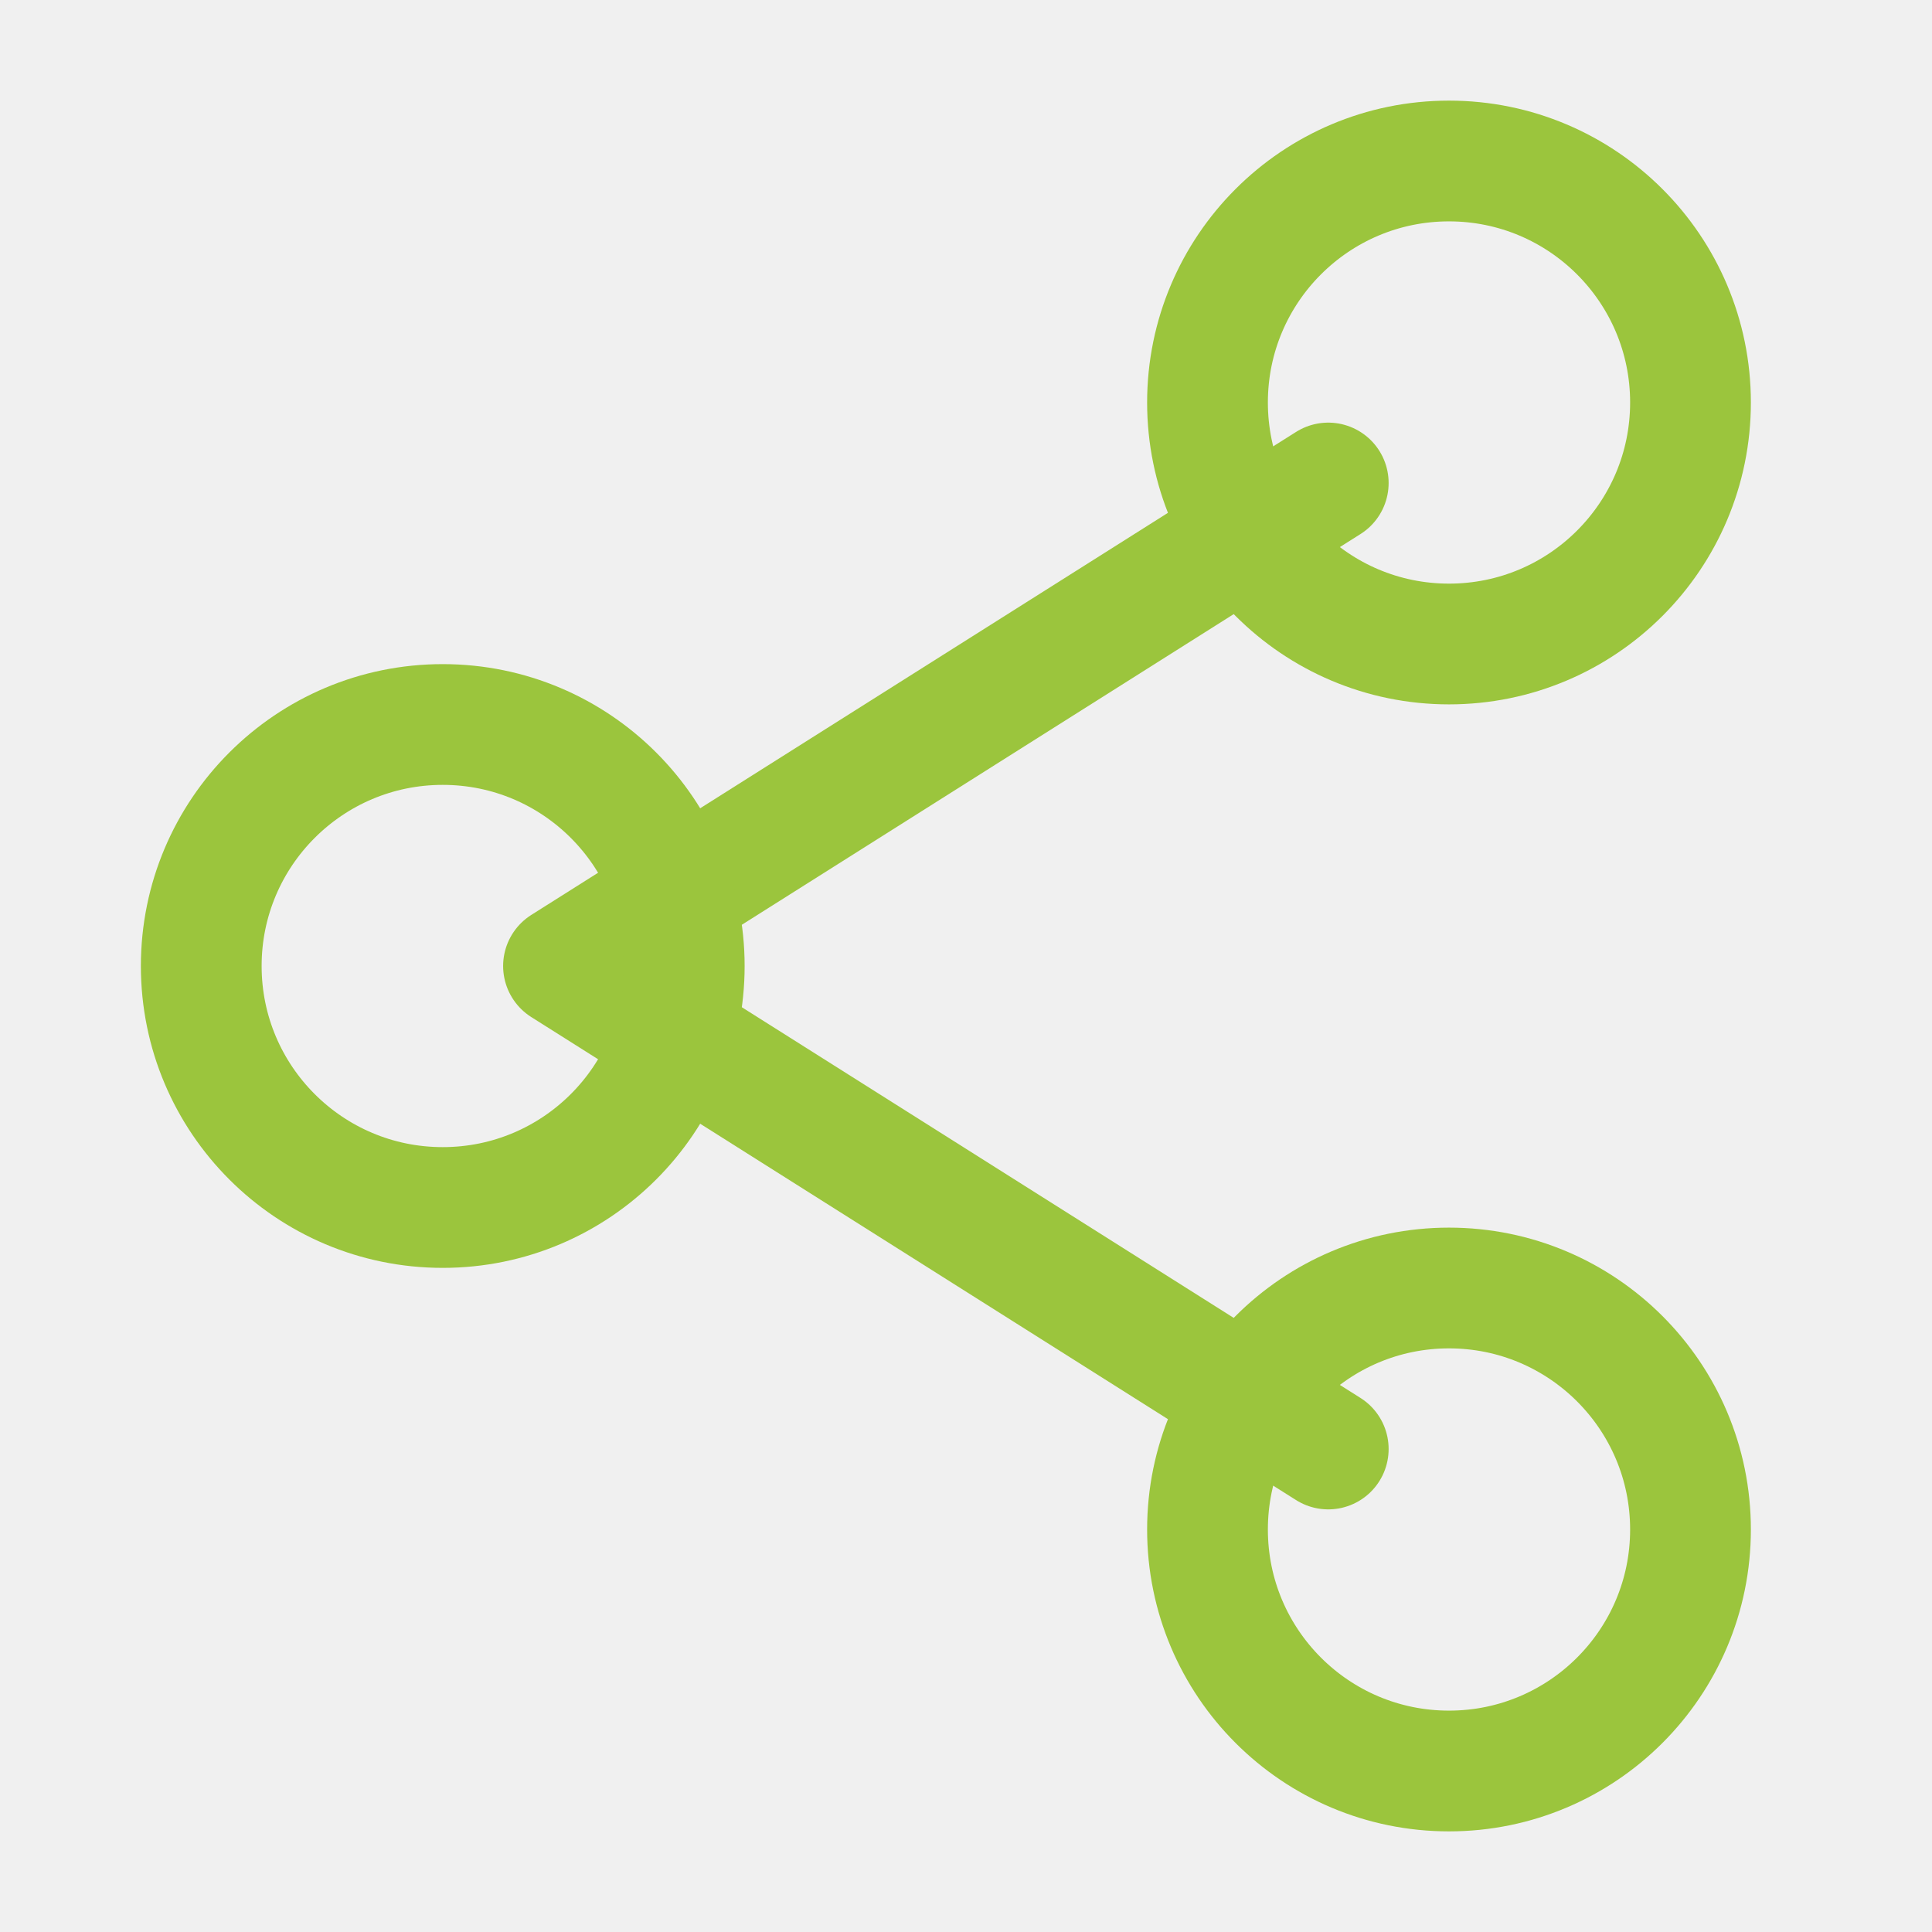
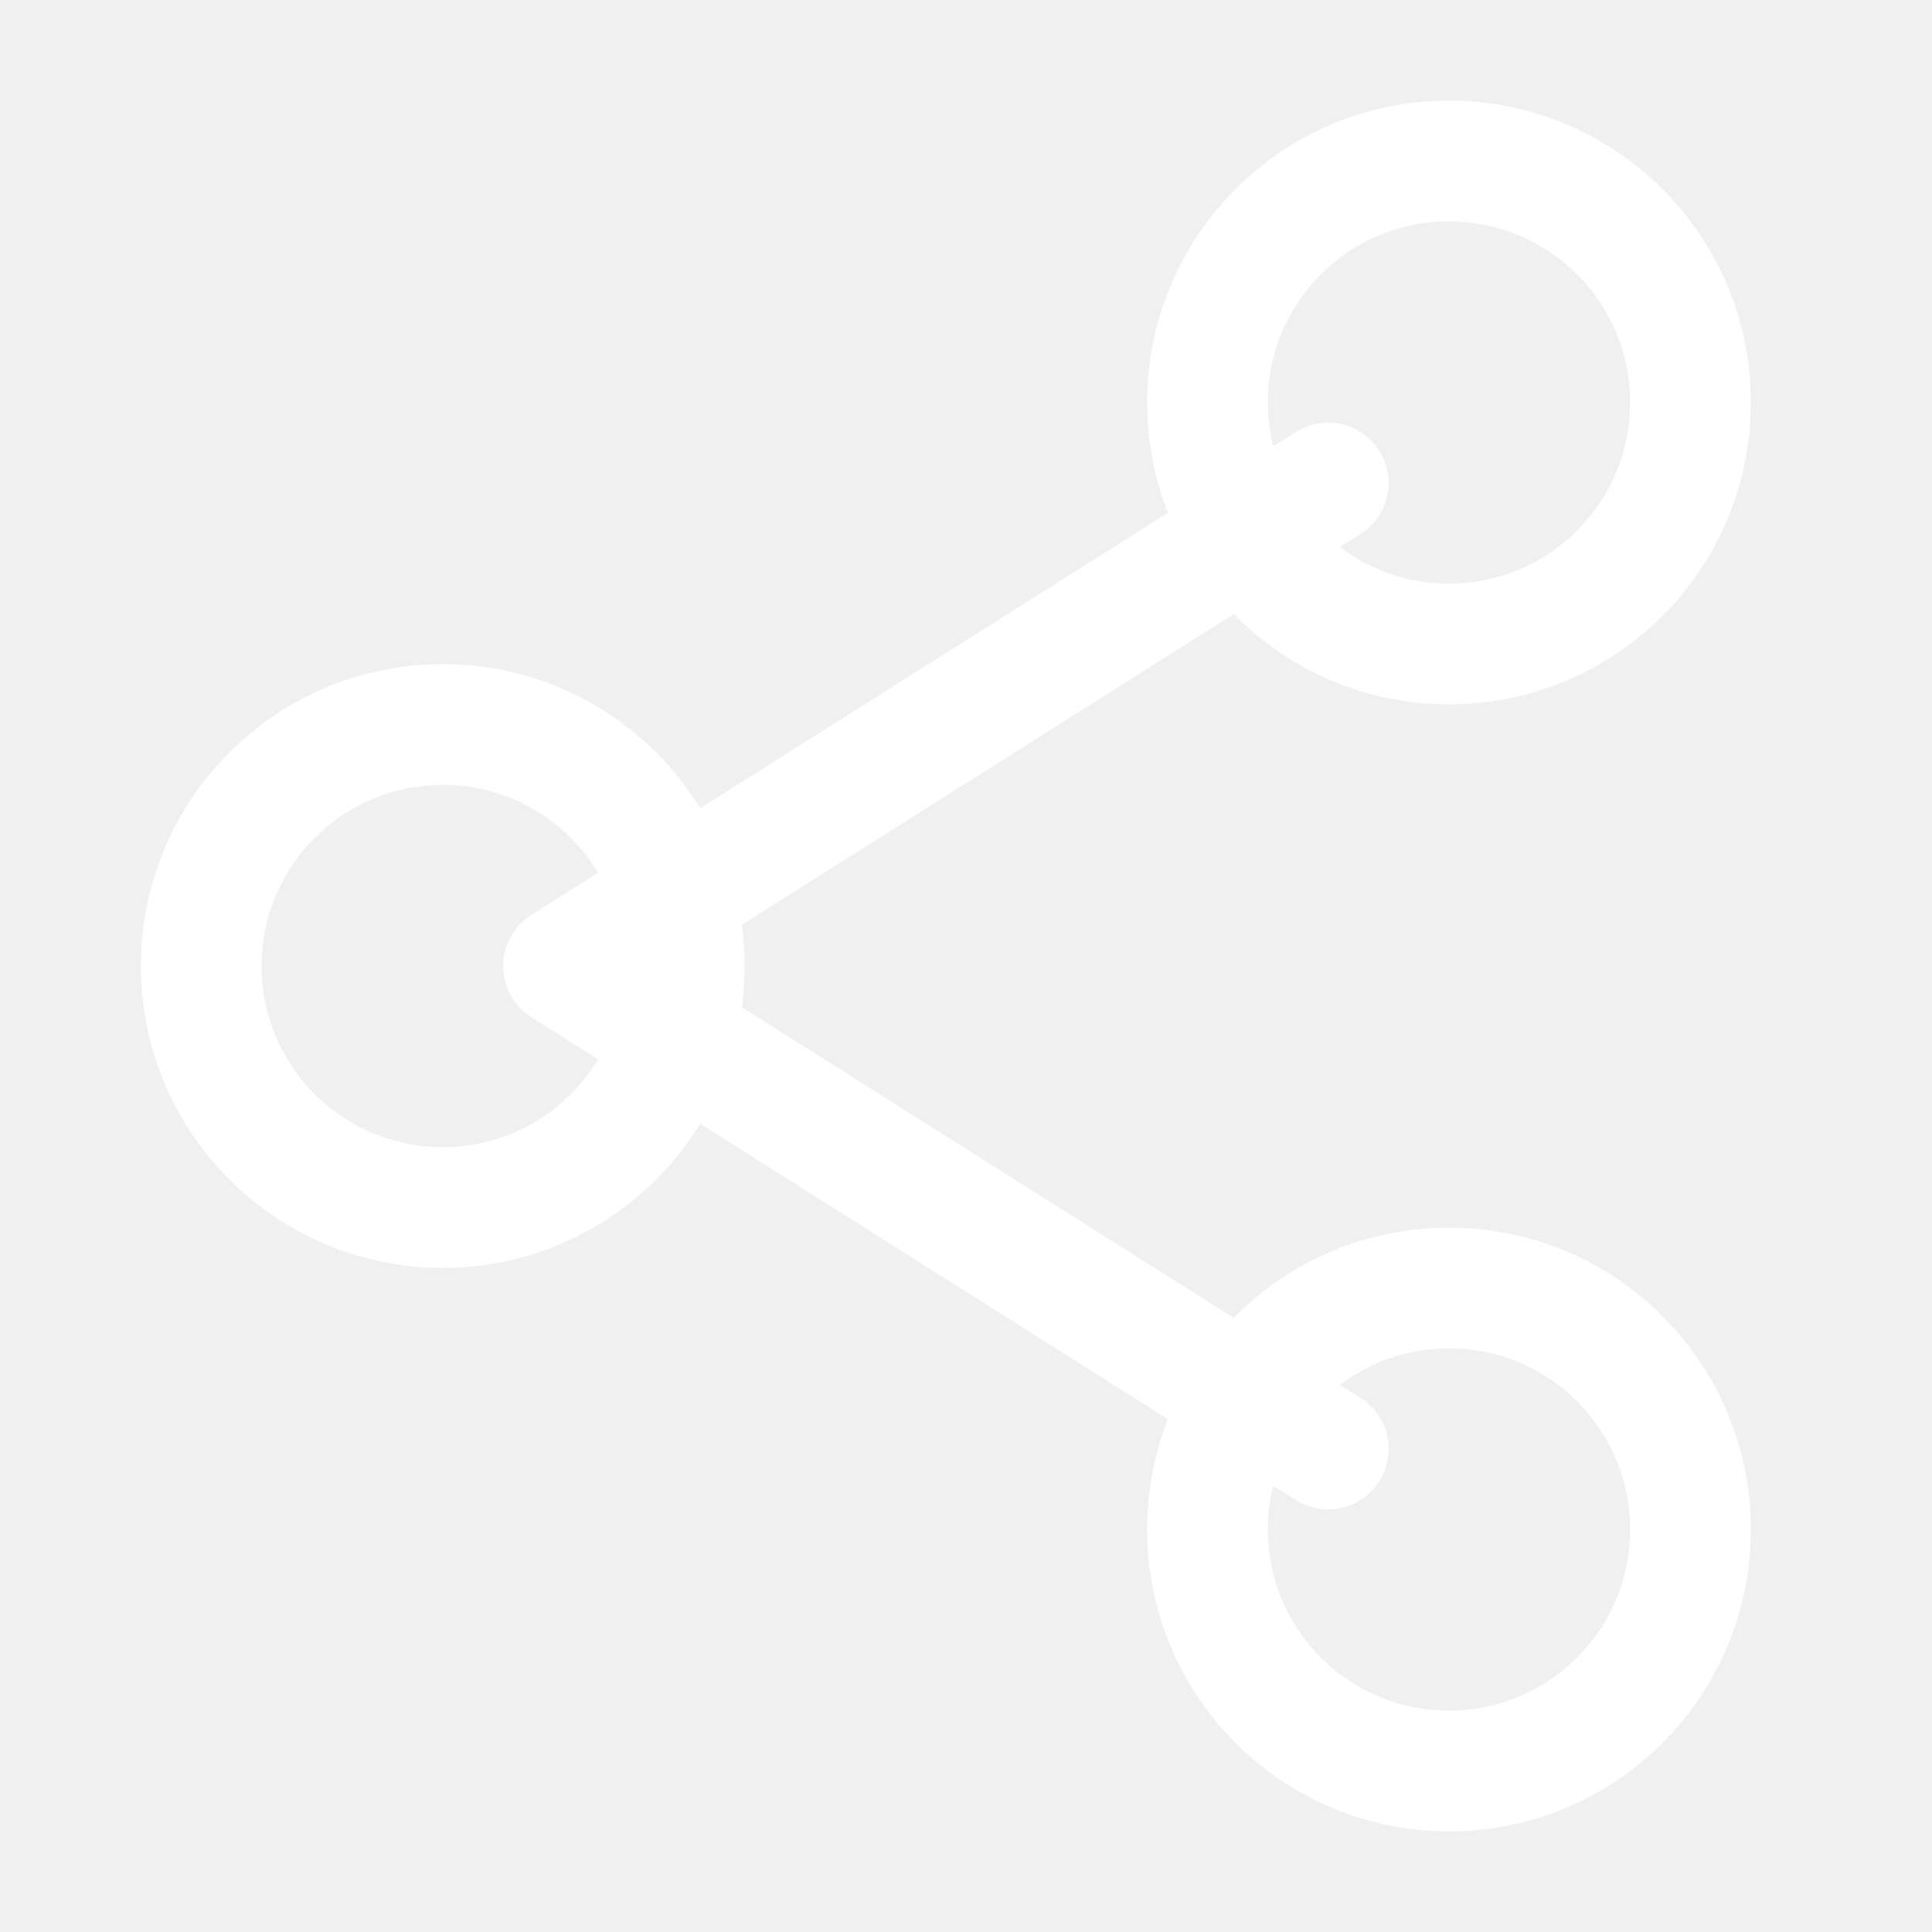
<svg xmlns="http://www.w3.org/2000/svg" viewBox="0 0 48 48" role="img" aria-label="Connected debt network">
-   <path fill="none" stroke="#9BC53D" stroke-width="3" stroke-linecap="round" stroke-linejoin="round" d="M14 24 33 12M14 24l19 12" />
-   <circle fill="none" stroke="#9BC53D" stroke-width="3" stroke-linecap="round" stroke-linejoin="round" cx="11" cy="24" r="6" />
-   <circle fill="none" stroke="#9BC53D" stroke-width="3" stroke-linecap="round" stroke-linejoin="round" cx="36" cy="10" r="6" />
-   <circle fill="none" stroke="#9BC53D" stroke-width="3" stroke-linecap="round" stroke-linejoin="round" cx="36" cy="38" r="6" />
+   <path fill="none" stroke="#FFFFFF" stroke-width="3" stroke-linecap="round" stroke-linejoin="round" d="M14 24 33 12M14 24l19 12" />
+   <circle fill="none" stroke="#FFFFFF" stroke-width="3" stroke-linecap="round" stroke-linejoin="round" cx="11" cy="24" r="6" />
+   <circle fill="none" stroke="#FFFFFF" stroke-width="3" stroke-linecap="round" stroke-linejoin="round" cx="36" cy="10" r="6" />
+   <circle fill="none" stroke="#FFFFFF" stroke-width="3" stroke-linecap="round" stroke-linejoin="round" cx="36" cy="38" r="6" />
</svg>
